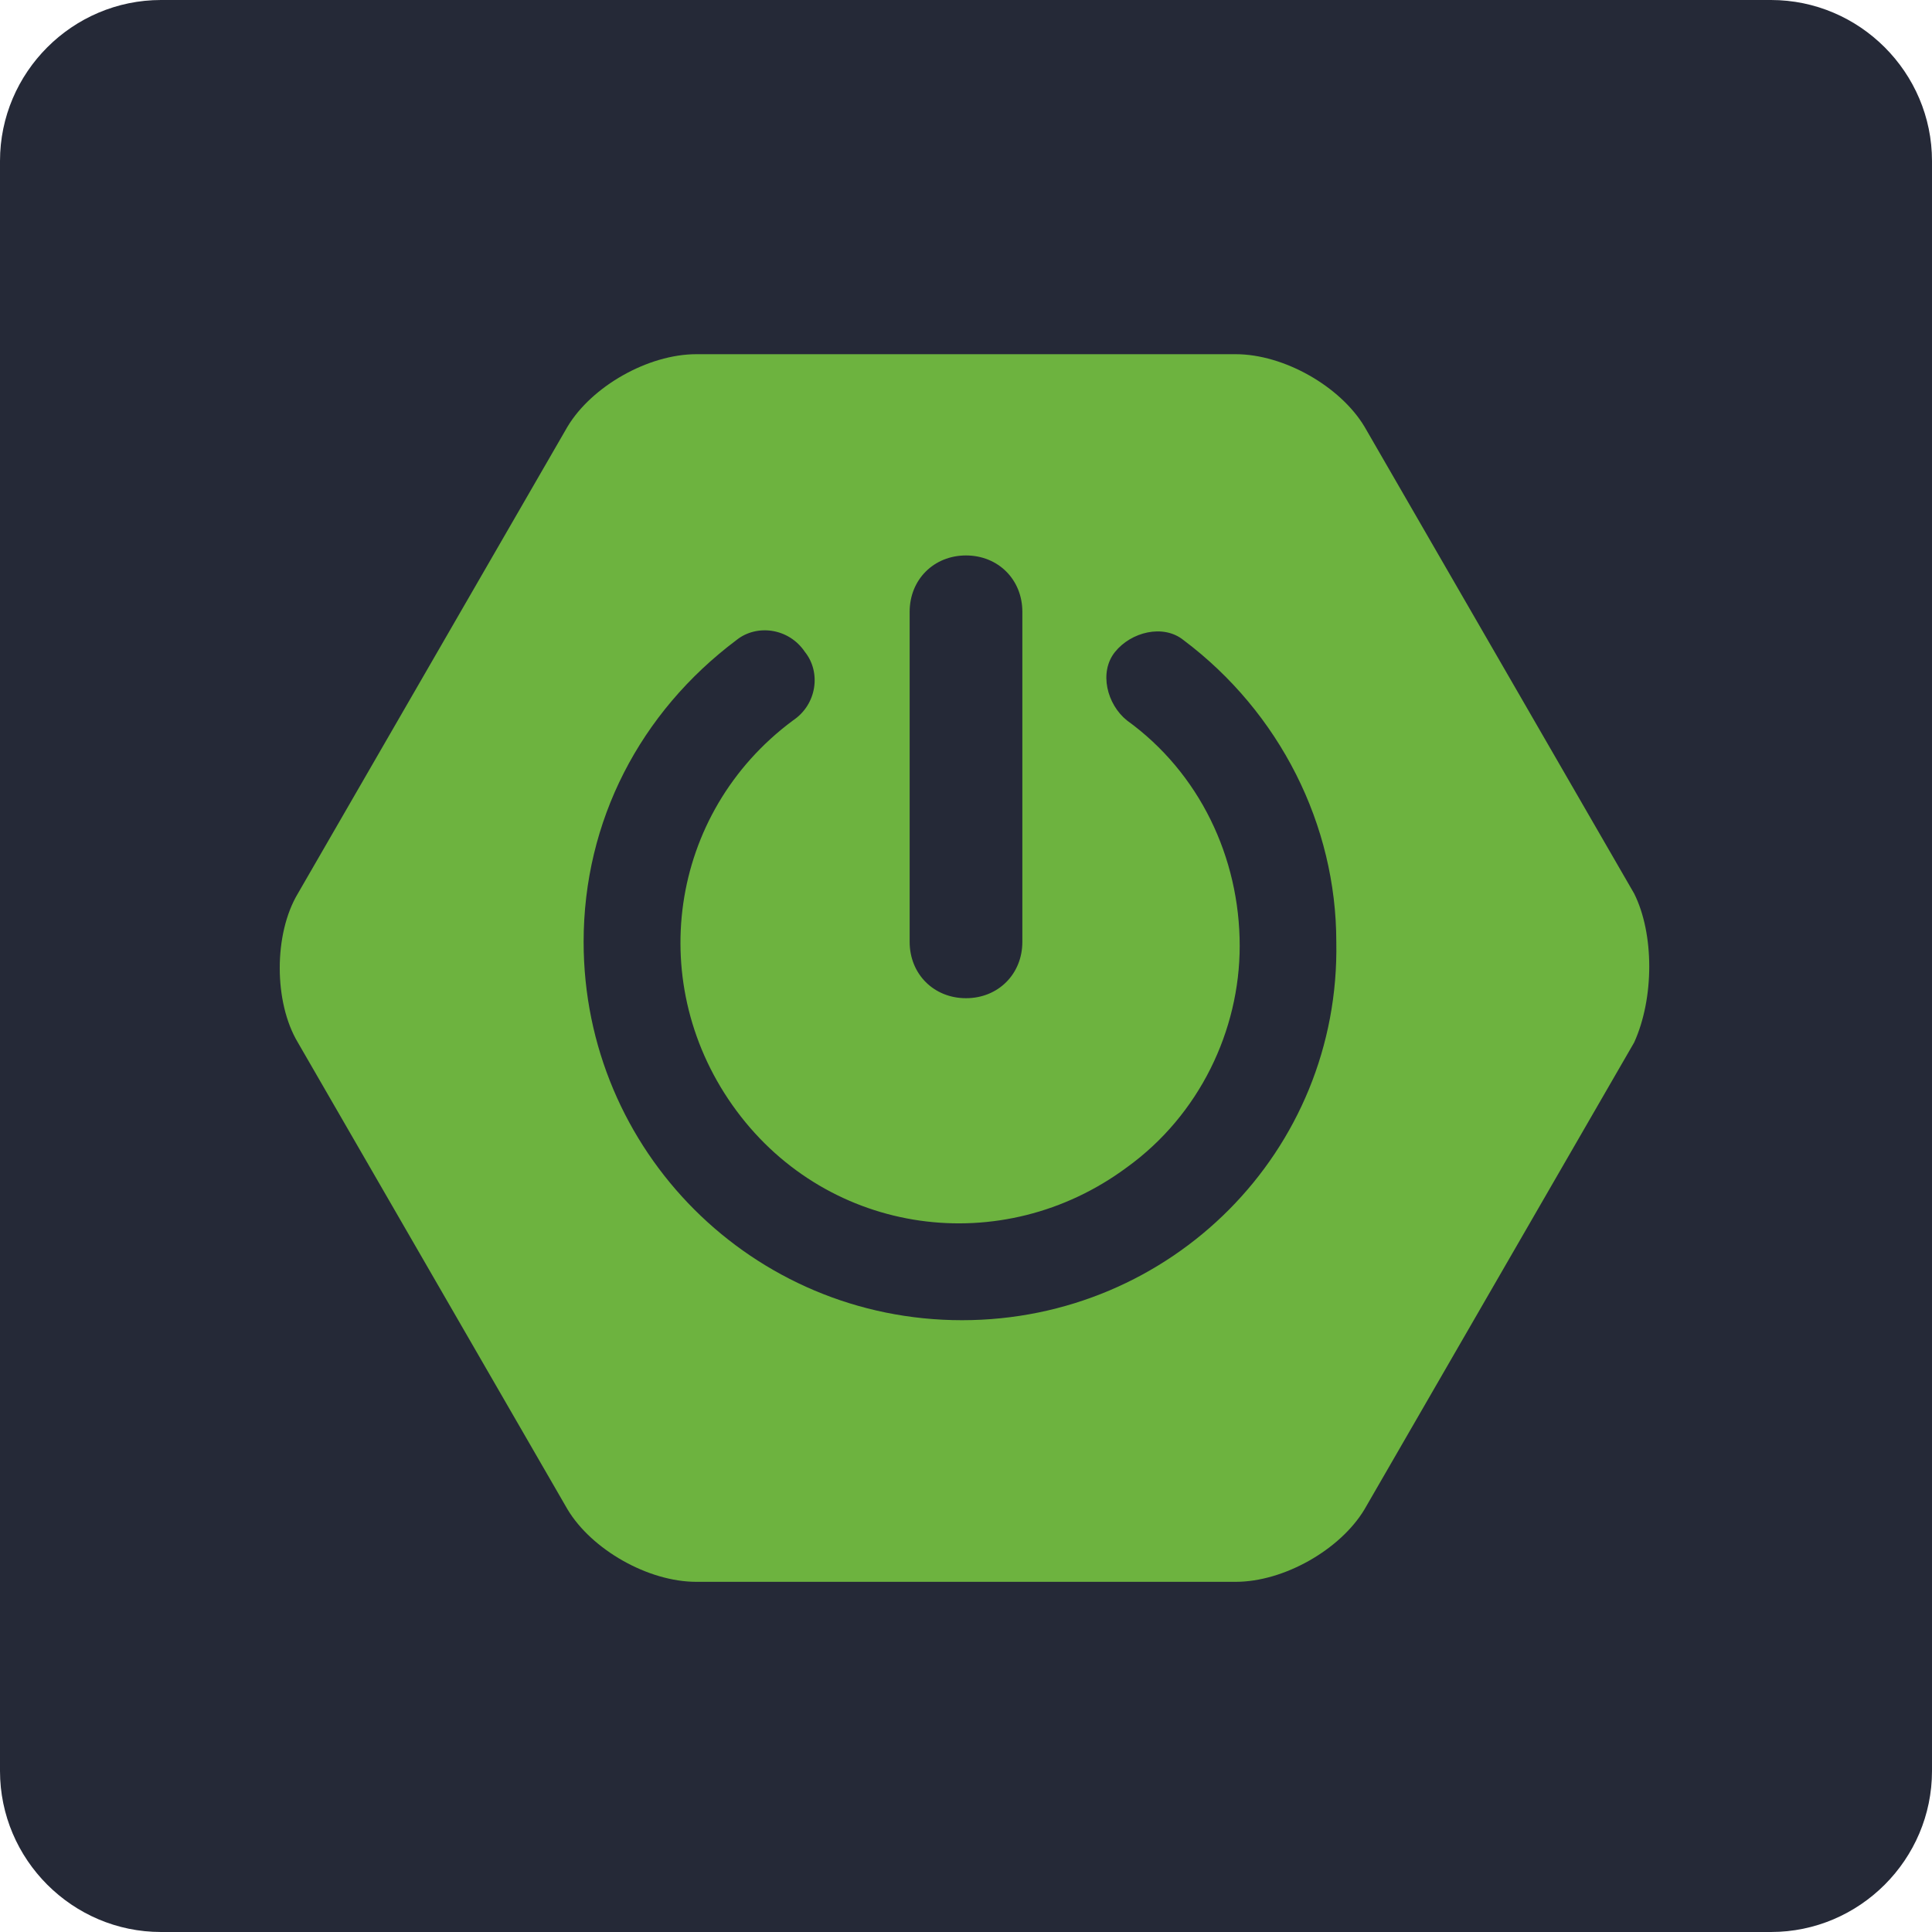
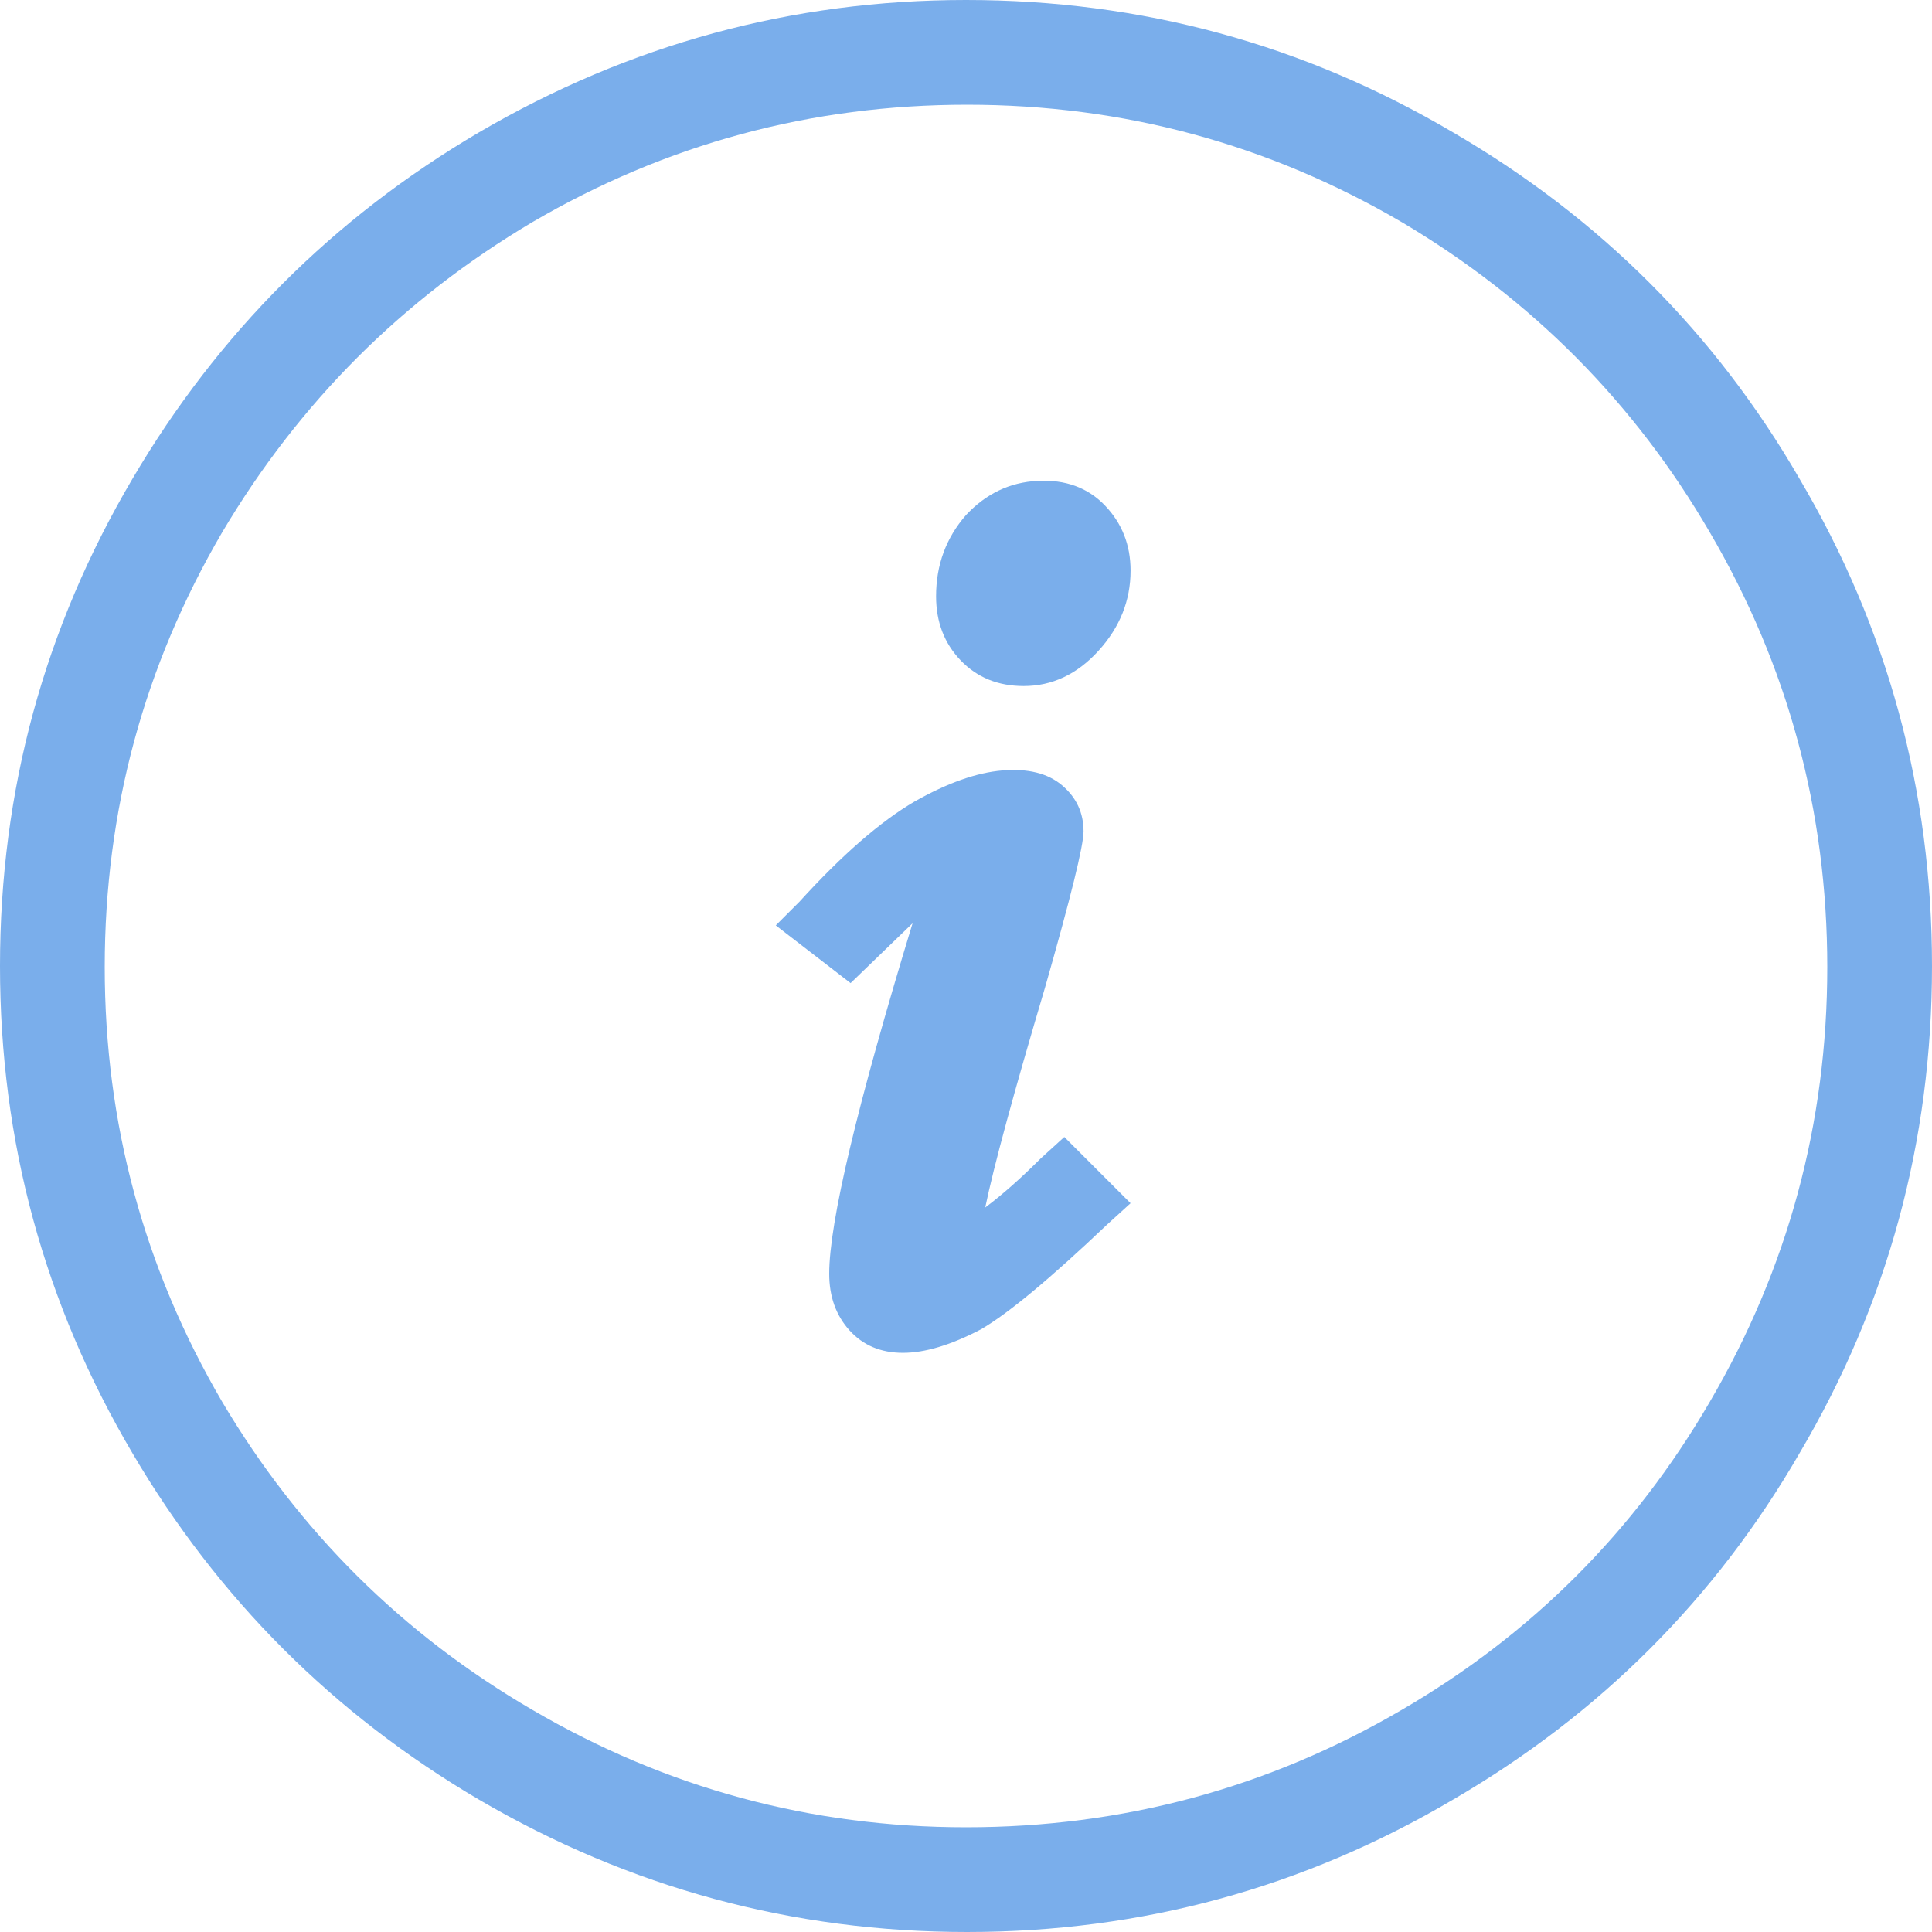
- <svg xmlns="http://www.w3.org/2000/svg" t="1752555968584" class="icon" viewBox="0 0 1024 1024" version="1.1" p-id="6409" width="200" height="200">
-   <path d="M85.333 0h853.333c46.933 0 85.333 38.4 85.333 85.333v853.333c0 46.933-38.4 85.333-85.333 85.333H85.333c-46.933 0-85.333-38.4-85.333-85.333V85.333c0-46.933 38.4-85.333 85.333-85.333z" fill="#252937" p-id="6410" data-spm-anchor-id="a313x.search_index.0.i4.61f43a81jZqyAK" class="selected" />
-   <path d="M866.133 473.6l-142.933-247.467c-12.8-21.333-42.667-38.4-68.267-38.4H369.067c-25.6 0-55.467 17.067-68.267 38.4L157.867 473.6c-12.8 21.333-12.8 57.6 0 78.933l142.933 247.467c12.8 21.333 42.667 38.4 68.267 38.4h285.867c25.6 0 55.467-17.067 68.267-38.4l142.933-247.467c10.667-23.467 10.667-57.6 0-78.933z m-384-149.333c0-17.067 12.8-29.867 29.867-29.867s29.867 12.8 29.867 29.867v174.933c0 17.067-12.8 29.867-29.867 29.867s-29.867-12.8-29.867-29.867v-174.933z m27.733 375.467c-110.933 0-200.533-89.6-200.533-200.533 0-64 29.867-121.6 81.067-160 10.667-8.533 27.733-6.4 36.267 6.4 8.533 10.667 6.4 27.733-6.4 36.267-66.133 49.067-78.933 140.8-29.867 206.933s140.8 78.933 206.933 29.867c38.4-27.733 59.733-72.533 59.733-117.333 0-46.933-21.333-91.733-59.733-119.467-10.667-8.533-14.933-25.6-6.4-36.267 8.533-10.667 25.6-14.933 36.267-6.4 51.2 38.4 81.067 98.133 81.067 160 2.133 110.933-87.467 200.533-198.4 200.533z" fill="#6DB33F" p-id="6411" />
+ <svg xmlns="http://www.w3.org/2000/svg" t="1748393240929" class="icon" viewBox="0 0 1024 1024" version="1.1" p-id="18839" width="256" height="256">
+   <path d="M512 0Q373.805 0 253.735 70.23 138.195 138.195 70.23 253.735 0 372.673 0 512t70.23 258.265q67.965 115.54 183.504 183.504 120.071 70.23 258.832 70.23T770.265 953.77q116.673-67.965 183.504-183.504 70.23-118.938 70.23-258.265t-70.23-258.265Q886.938 138.195 770.265 70.23 651.327 0 512 0z m0 968.496q-123.469 0-229.947-62.301-103.08-60.035-164.248-163.115-62.301-106.478-62.301-230.513T117.805 282.053q61.168-103.08 164.248-164.248 106.478-62.301 230.513-62.301T743.08 117.805q103.08 61.168 163.115 164.248 62.301 106.478 62.301 230.513T906.195 743.08q-60.035 103.08-163.115 163.115-106.478 62.301-231.08 62.301z m0-695.504q-15.858 18.124-15.858 43.044 0 20.389 13.027 33.982t33.416 13.593q22.655 0 39.646-18.69t16.991-42.478q0-20.389-13.593-34.549T549.947 254.867q-22.088 1.133-37.947 18.124z m39.646 340.956q-15.858 15.858-29.451 26.053 6.796-32.85 31.717-116.673 20.389-71.363 20.389-82.69 0-14.726-11.327-24.354t-31.717-7.929q-20.389 1.699-46.442 16.425-27.186 15.858-61.168 53.239l-12.46 12.46 39.646 30.584 32.85-31.717q-44.177 144.991-44.177 185.77 0 18.124 10.761 30.018t28.319 11.894q17.558 0 41.345-12.46 21.522-12.46 66.832-55.504l12.46-11.327-35.115-35.115z" p-id="18840" fill="#7aaeeb" />
</svg>
